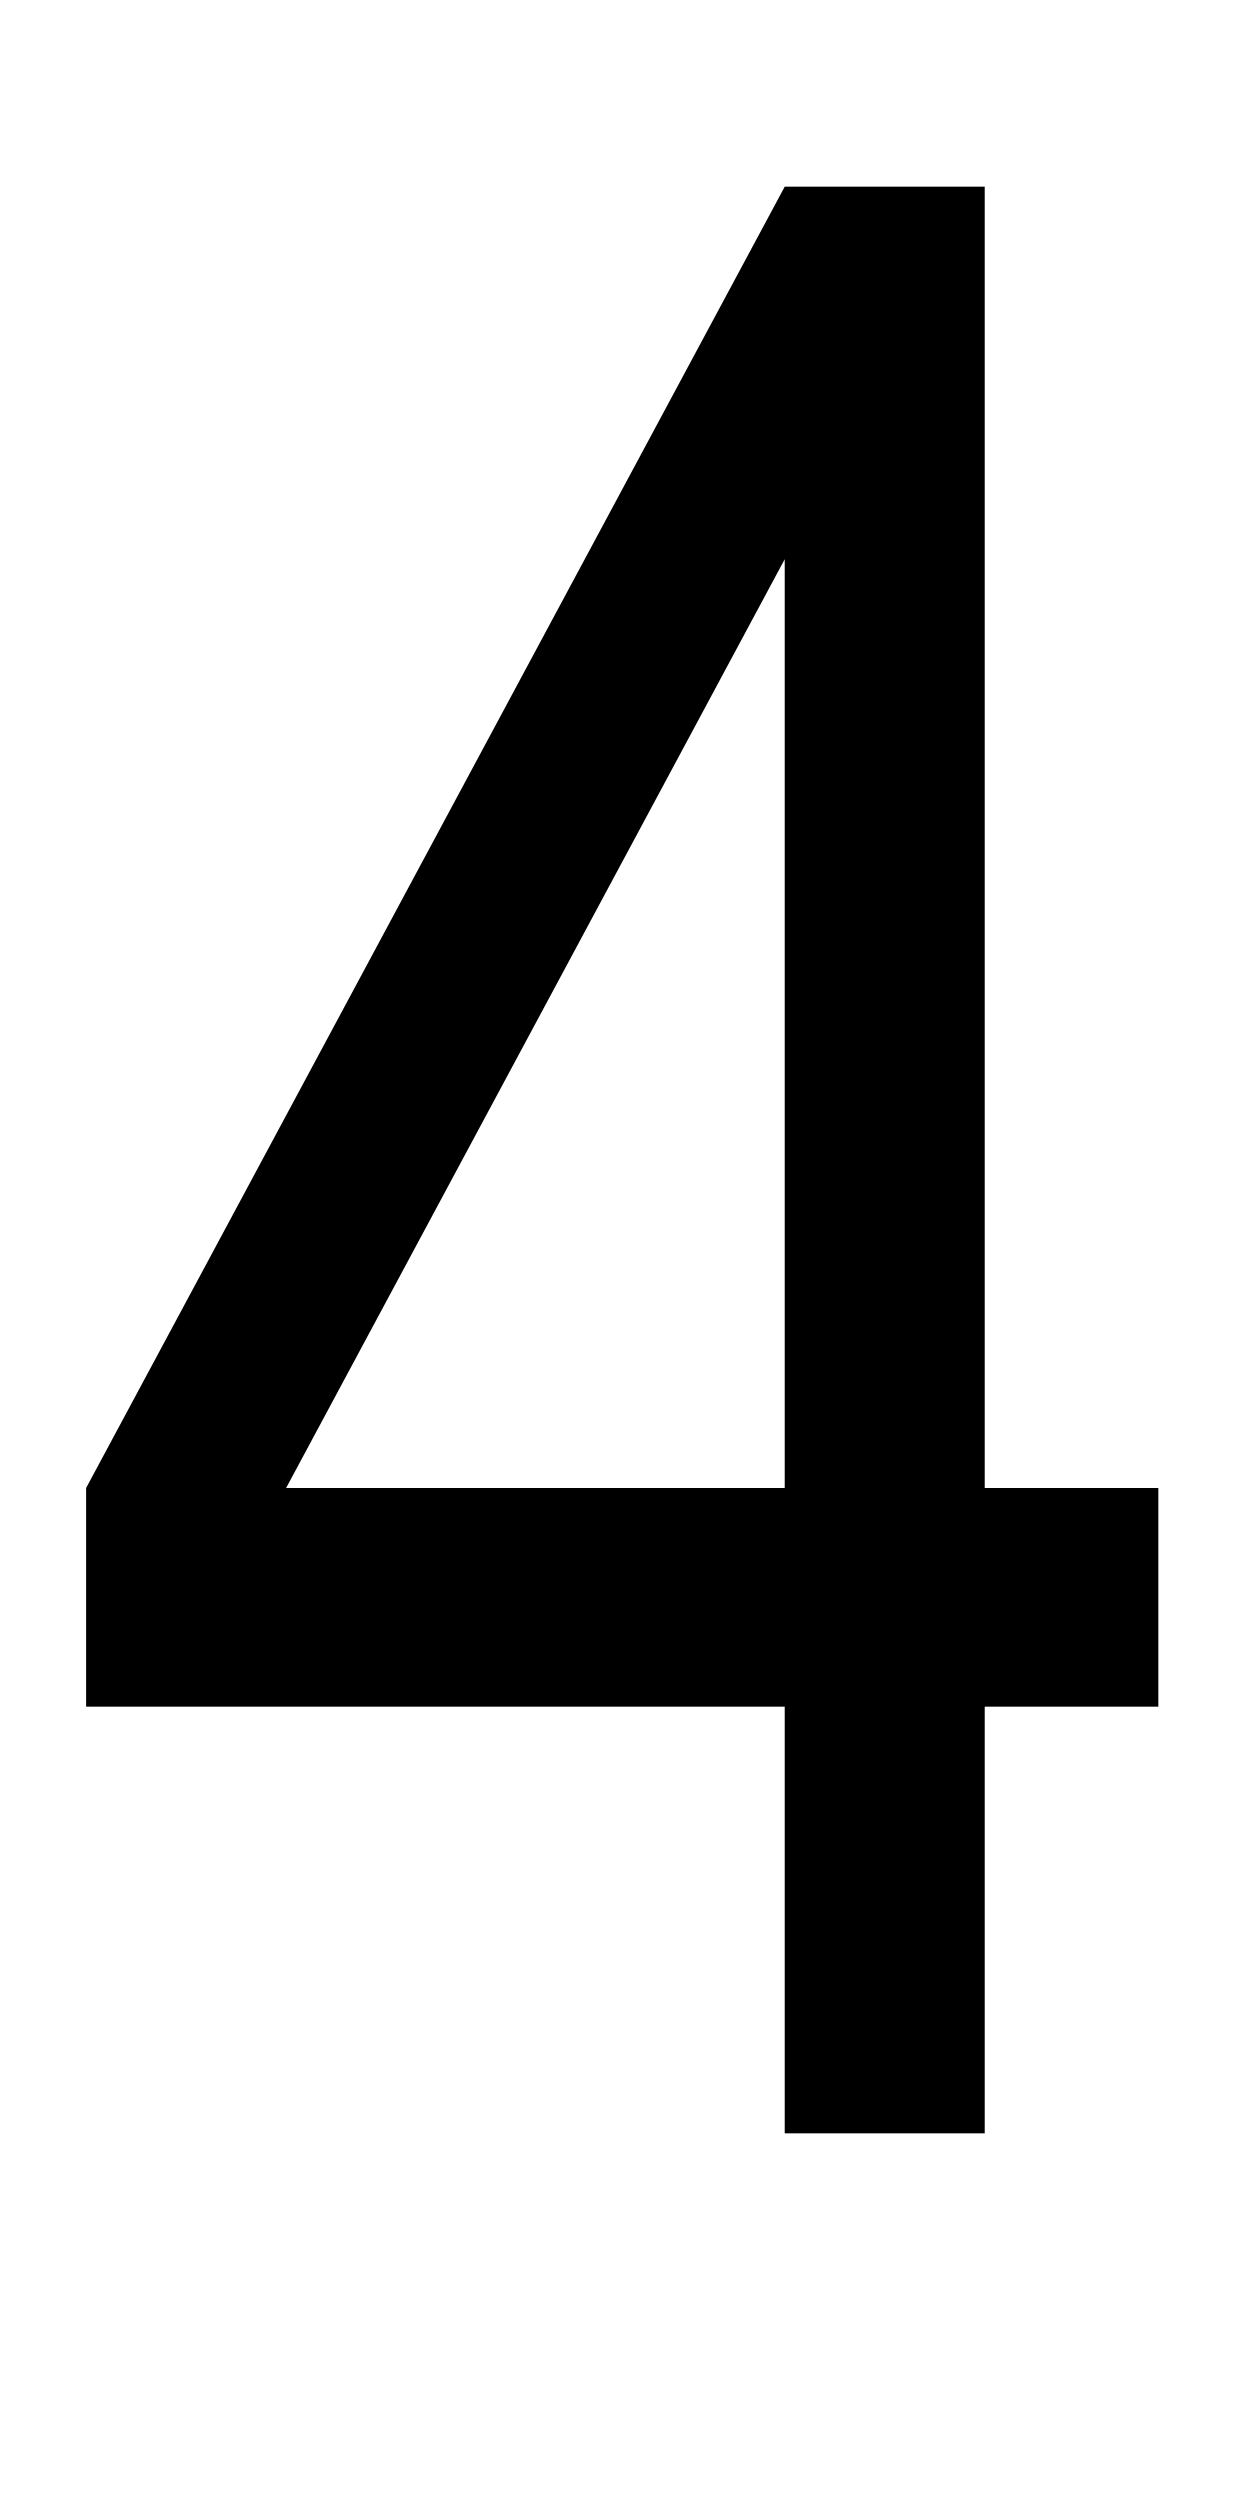
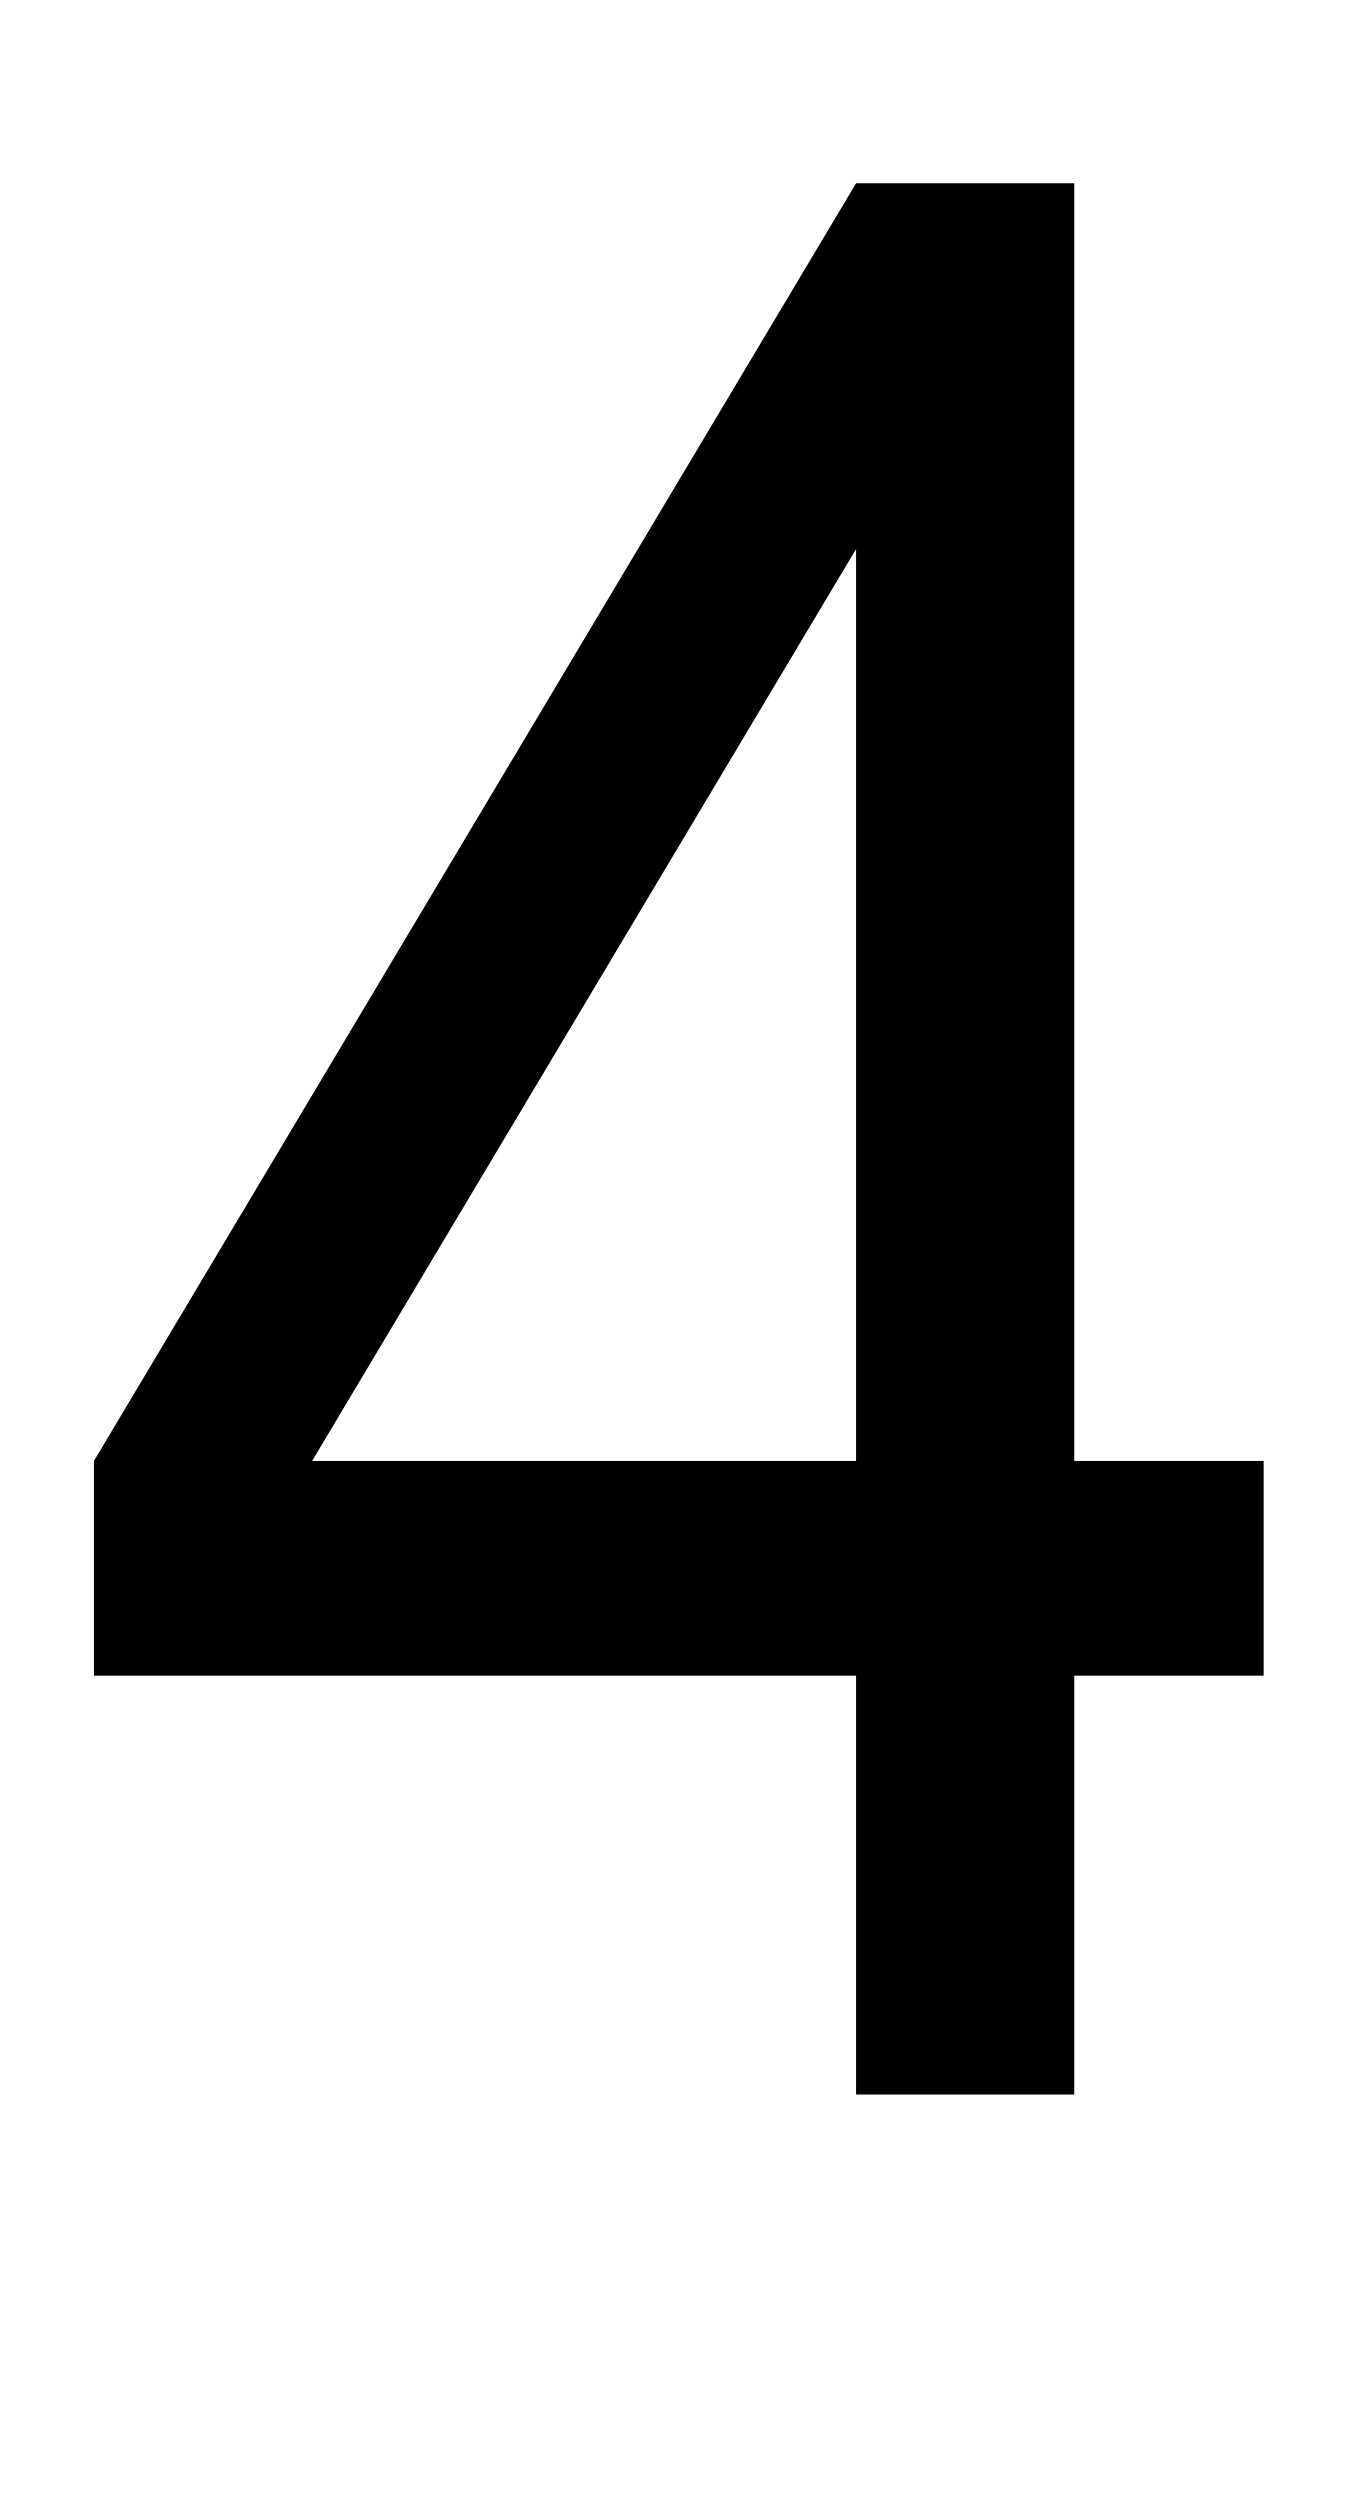
- <svg xmlns="http://www.w3.org/2000/svg" version="1.1" width="18" height="36" viewBox="0 0 18 36">
-   <g transform="translate(0) scale(1 1.2)">
+ <svg xmlns="http://www.w3.org/2000/svg" version="1.1" width="18" height="33" viewBox="0 0 18 33">
+   <g transform="translate(0,0), scale(1,1.08)">
    <path d="m11.3 25.6v-5.12h-10.06v-2.624l10.06-15.616h2.88l-10.06 15.616h7.18v-15.616h2.88v15.616h2.5v2.624h-2.5v5.12z" />
  </g>
</svg>
